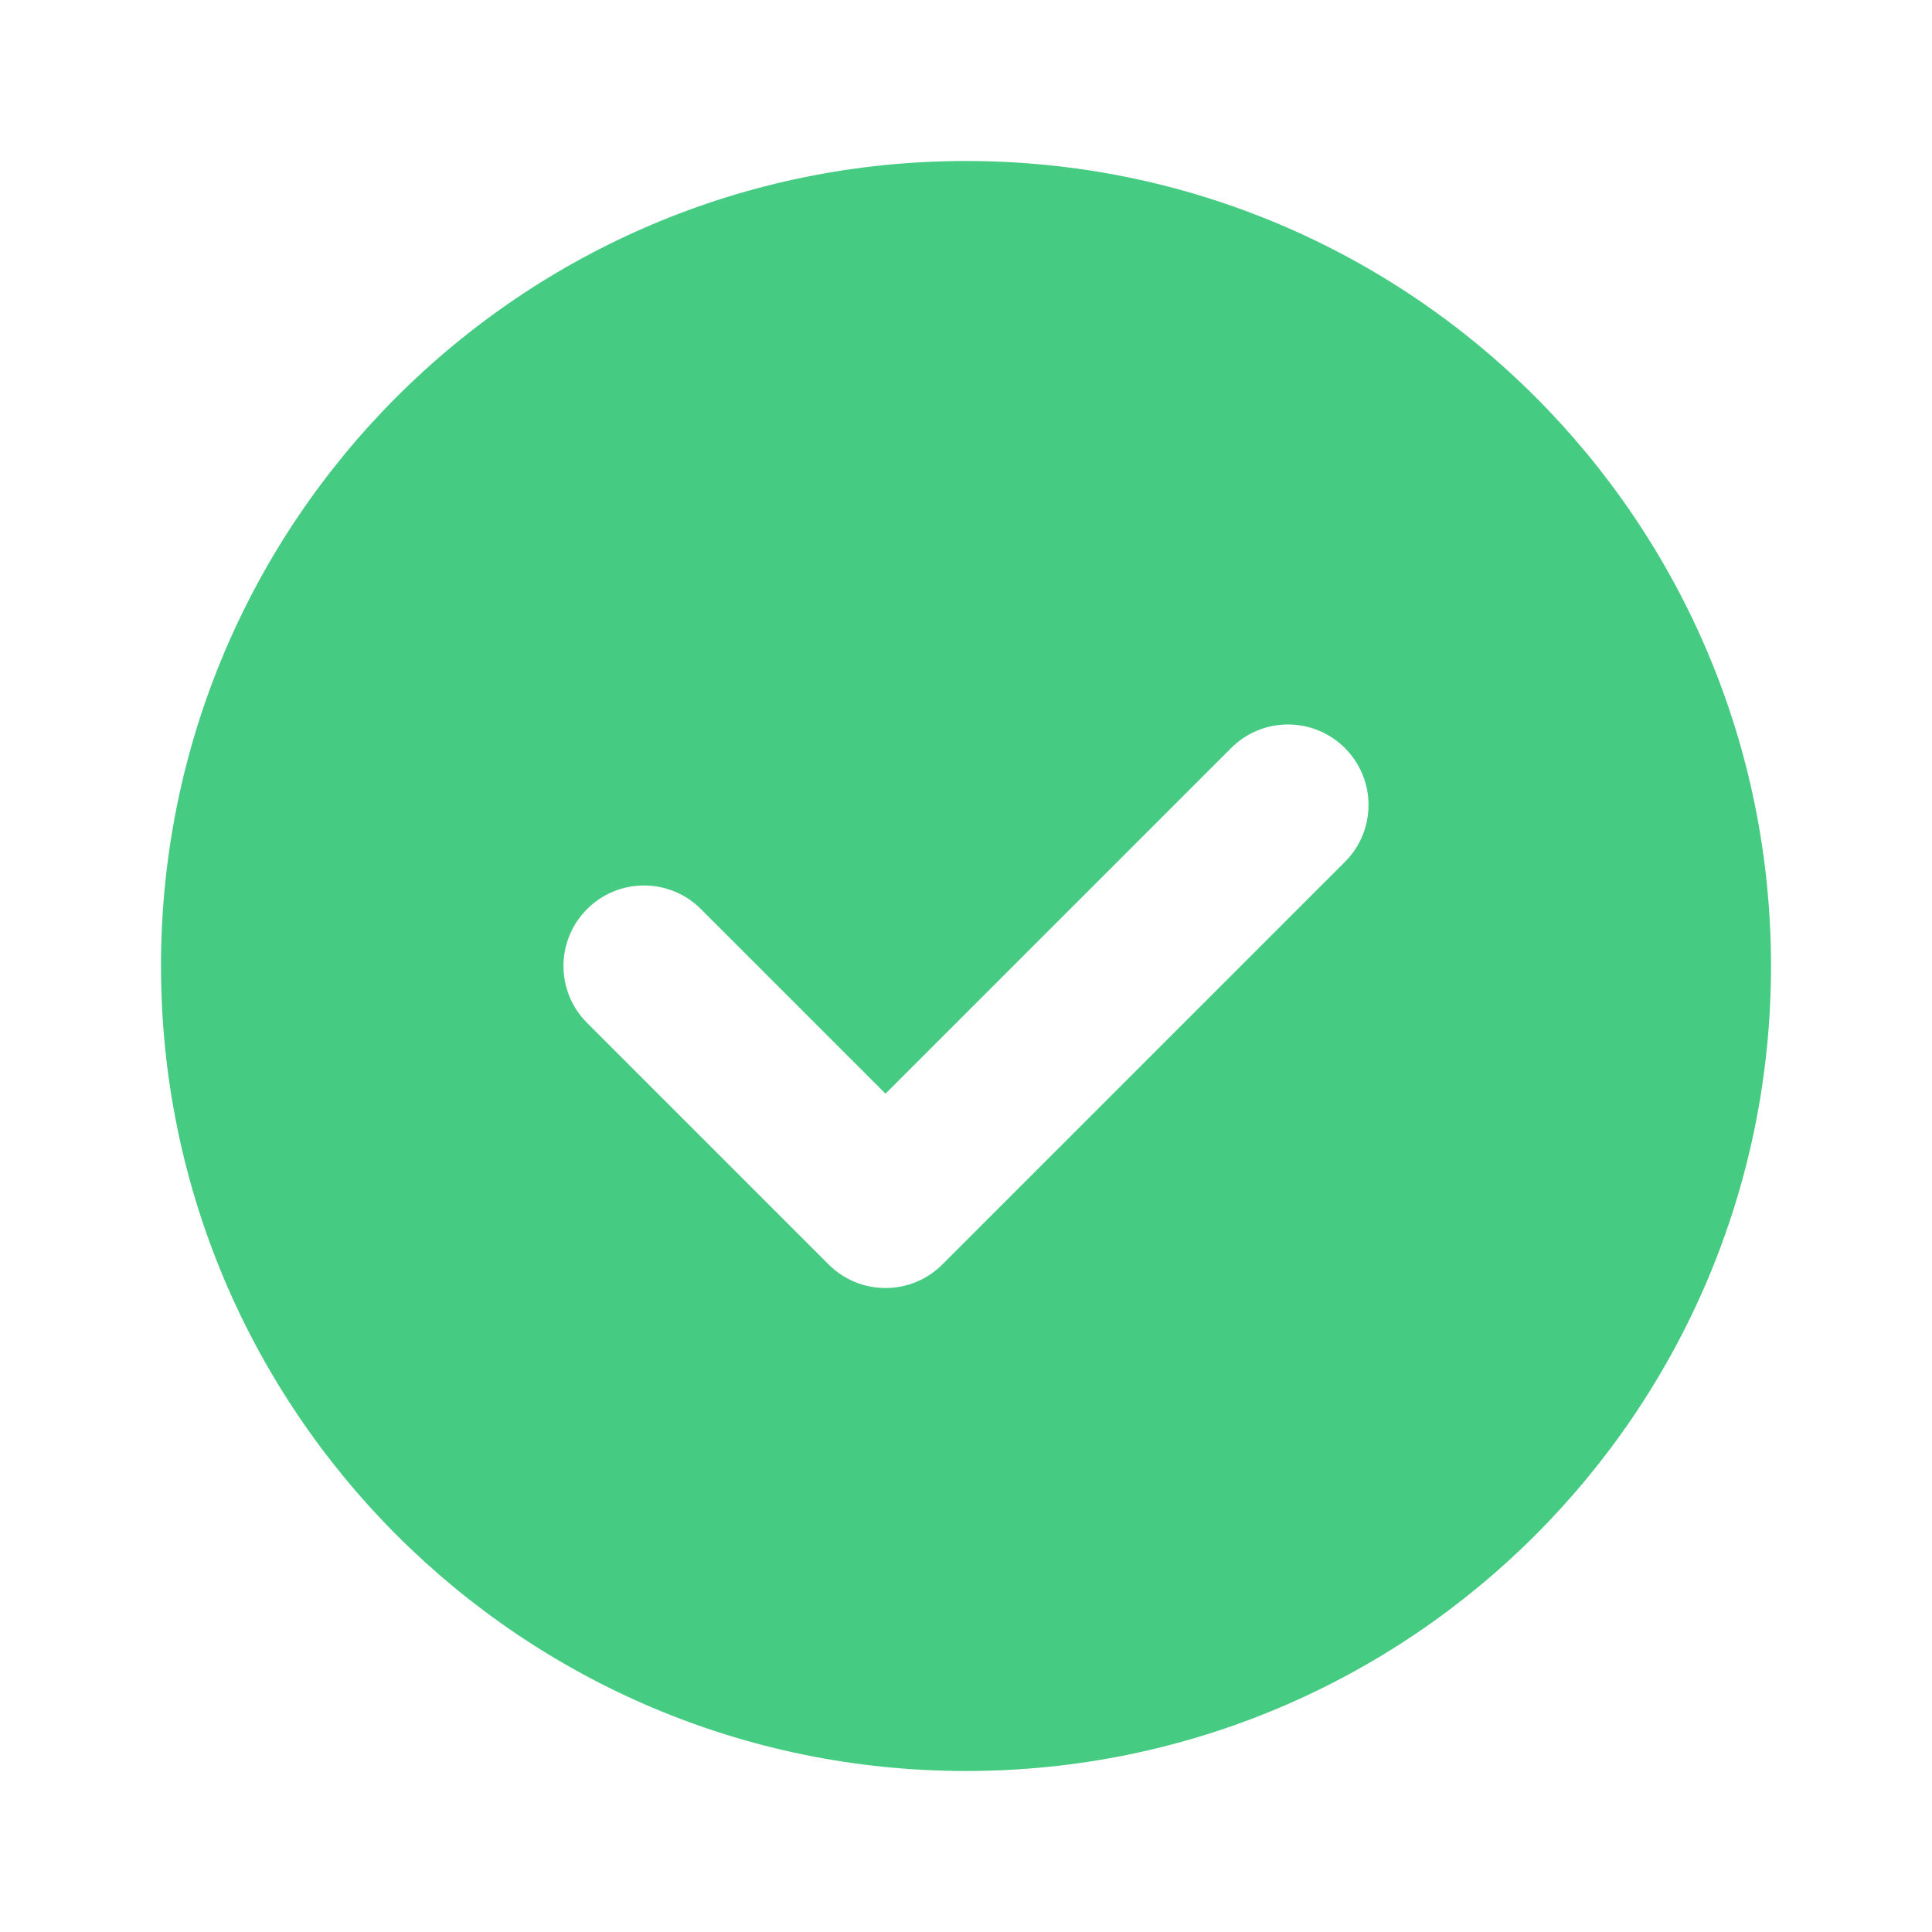
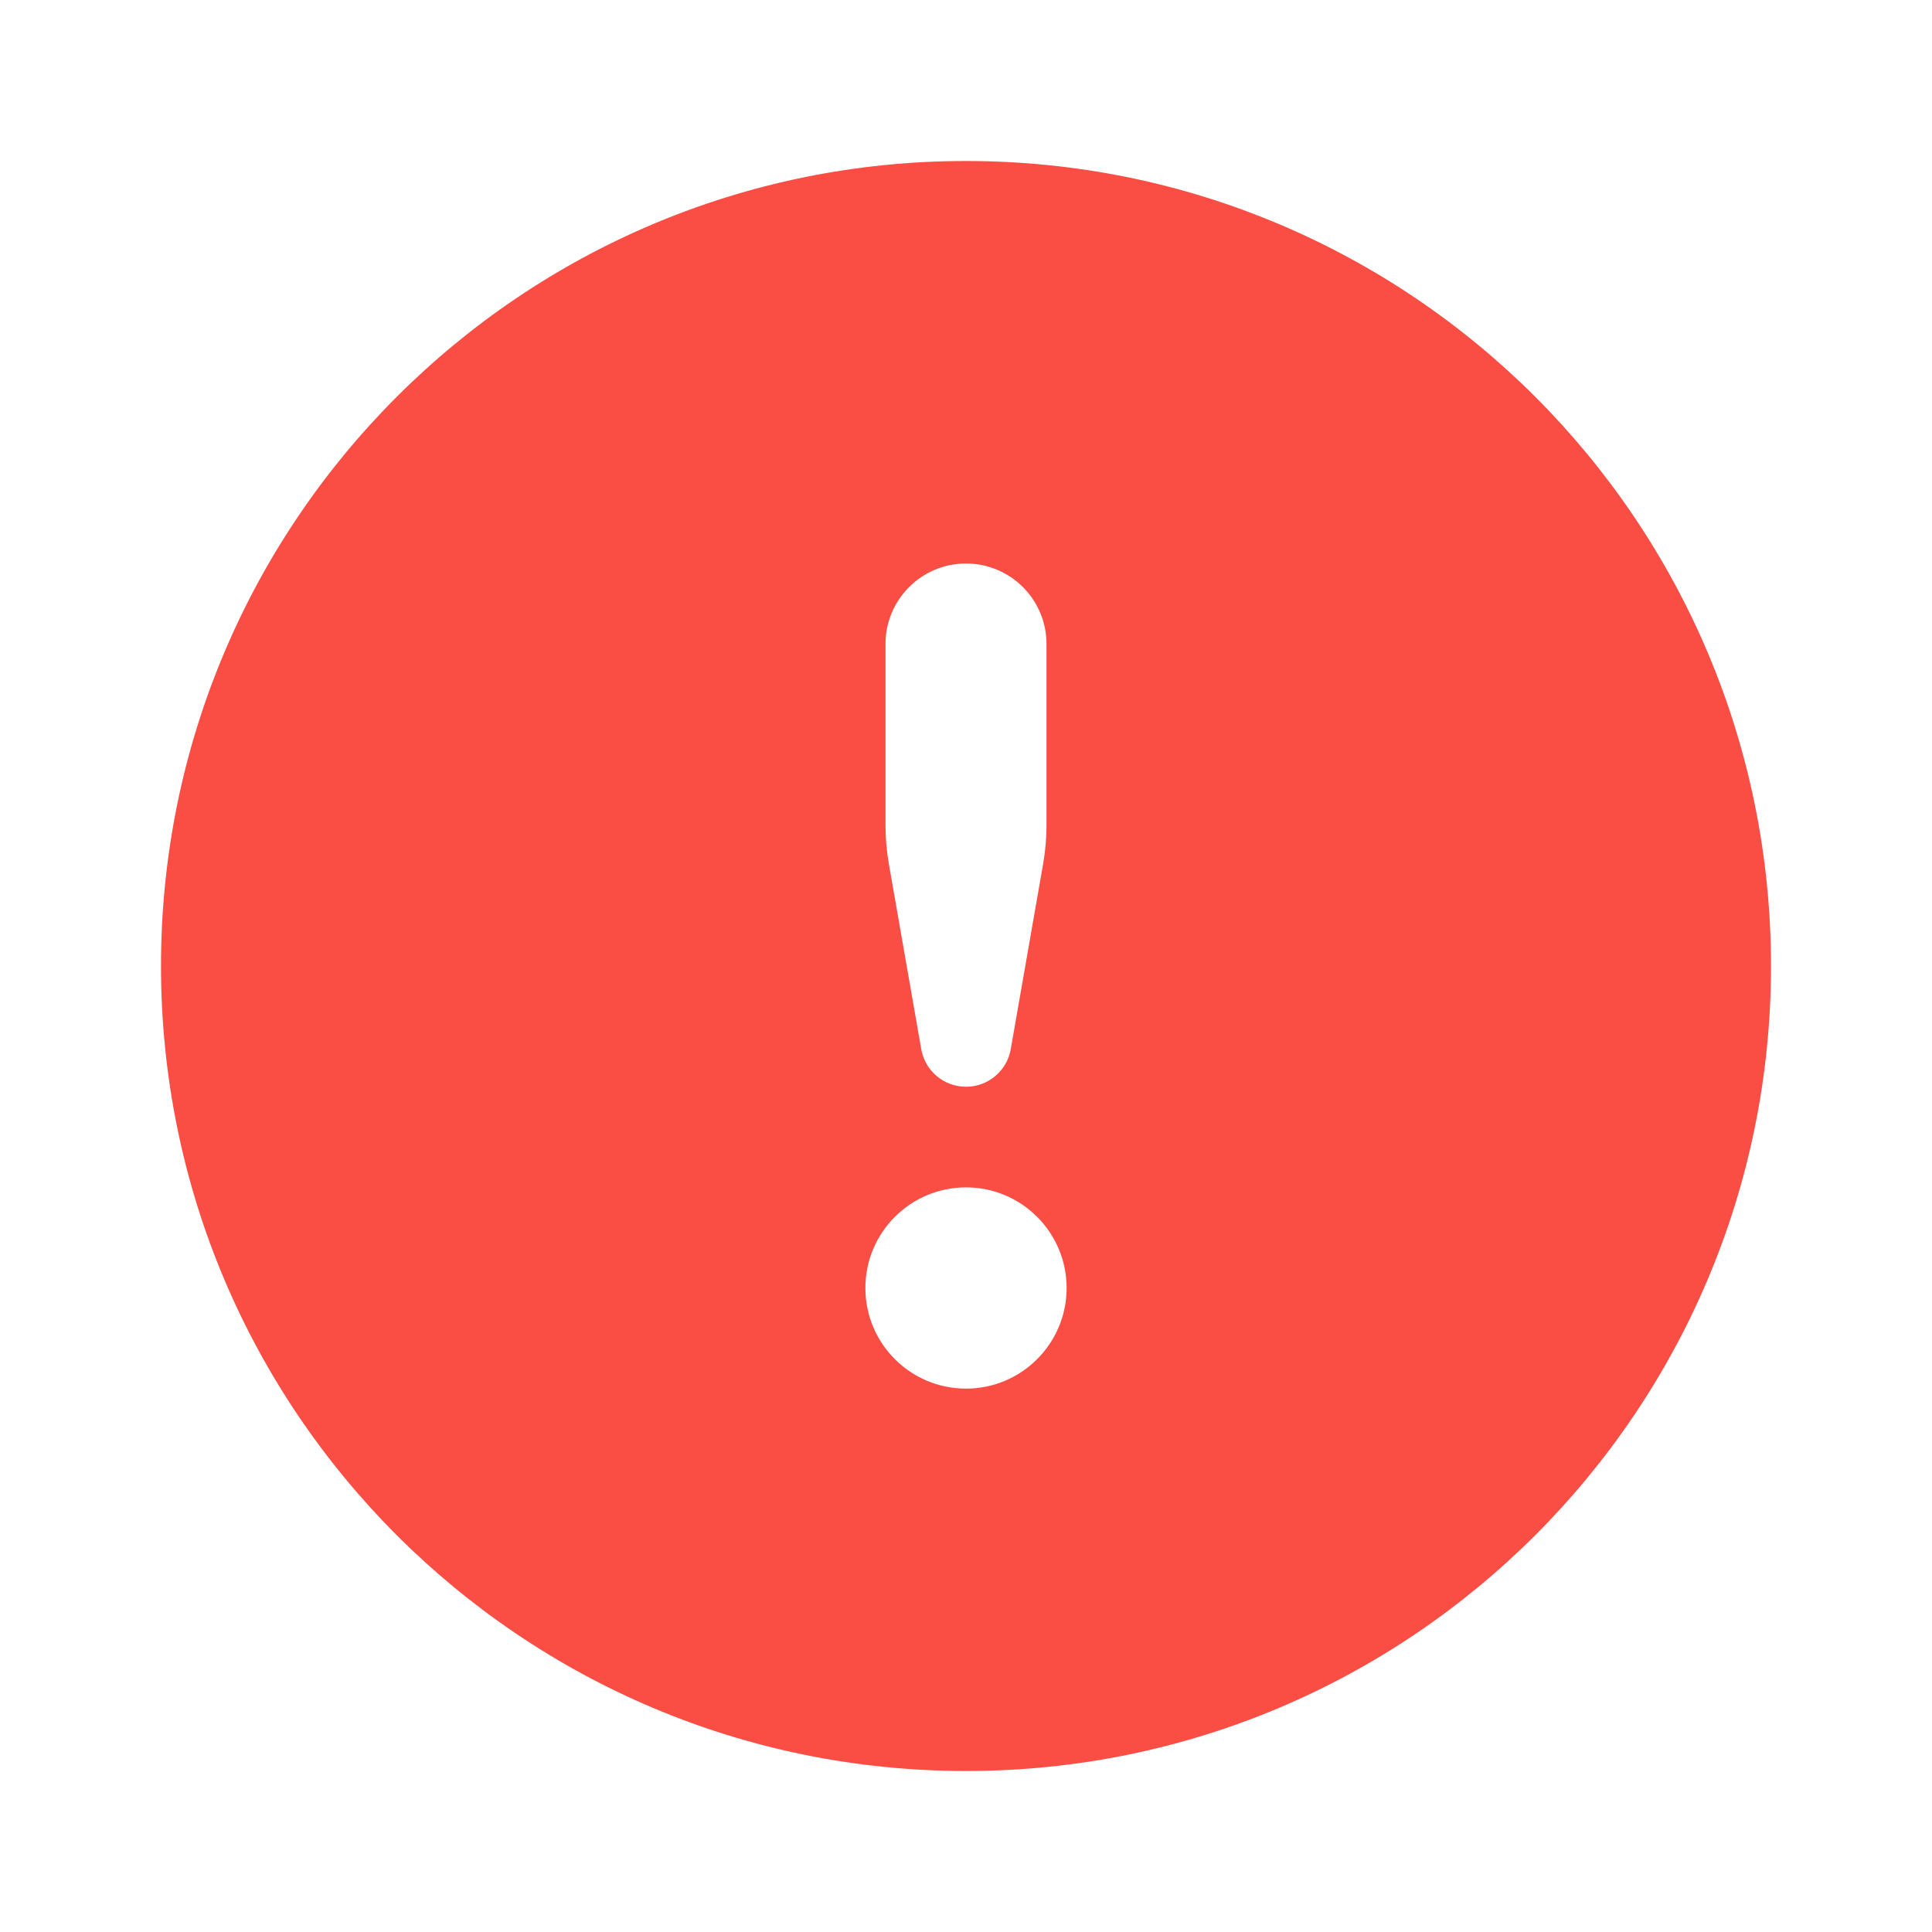
<svg xmlns="http://www.w3.org/2000/svg" width="24" height="24" viewBox="0 0 24 24" fill="none">
-   <path fill-rule="evenodd" clip-rule="evenodd" d="M12 22C17.523 22 22 17.523 22 12C22 6.477 17.523 2 12 2C6.477 2 2 6.477 2 12C2 17.523 6.477 22 12 22ZM16.707 9.293C16.317 8.902 15.683 8.902 15.293 9.293L11 13.586L8.707 11.293C8.317 10.902 7.683 10.902 7.293 11.293C6.902 11.683 6.902 12.317 7.293 12.707L10.293 15.707C10.683 16.098 11.317 16.098 11.707 15.707L16.707 10.707C17.098 10.317 17.098 9.683 16.707 9.293Z" fill="#46CB82" />
+   <path fill-rule="evenodd" clip-rule="evenodd" d="M12 22C6.477 22 2 17.523 2 12C2 6.477 6.477 2 12 2C17.523 2 22 6.477 22 12C22 17.523 17.523 22 12 22ZM11 8C11 7.448 11.448 7 12 7C12.552 7 13 7.448 13 8V10.256C13 10.412 12.986 10.567 12.96 10.721L12.556 13.033C12.509 13.303 12.274 13.5 12 13.5C11.726 13.5 11.491 13.303 11.444 13.033L11.04 10.721C11.014 10.567 11 10.412 11 10.256V8ZM10.75 16C10.75 15.31 11.31 14.75 12 14.75C12.69 14.75 13.25 15.31 13.25 16C13.25 16.69 12.69 17.25 12 17.25C11.31 17.25 10.75 16.69 10.75 16Z" fill="#FA4E45" />
</svg>
